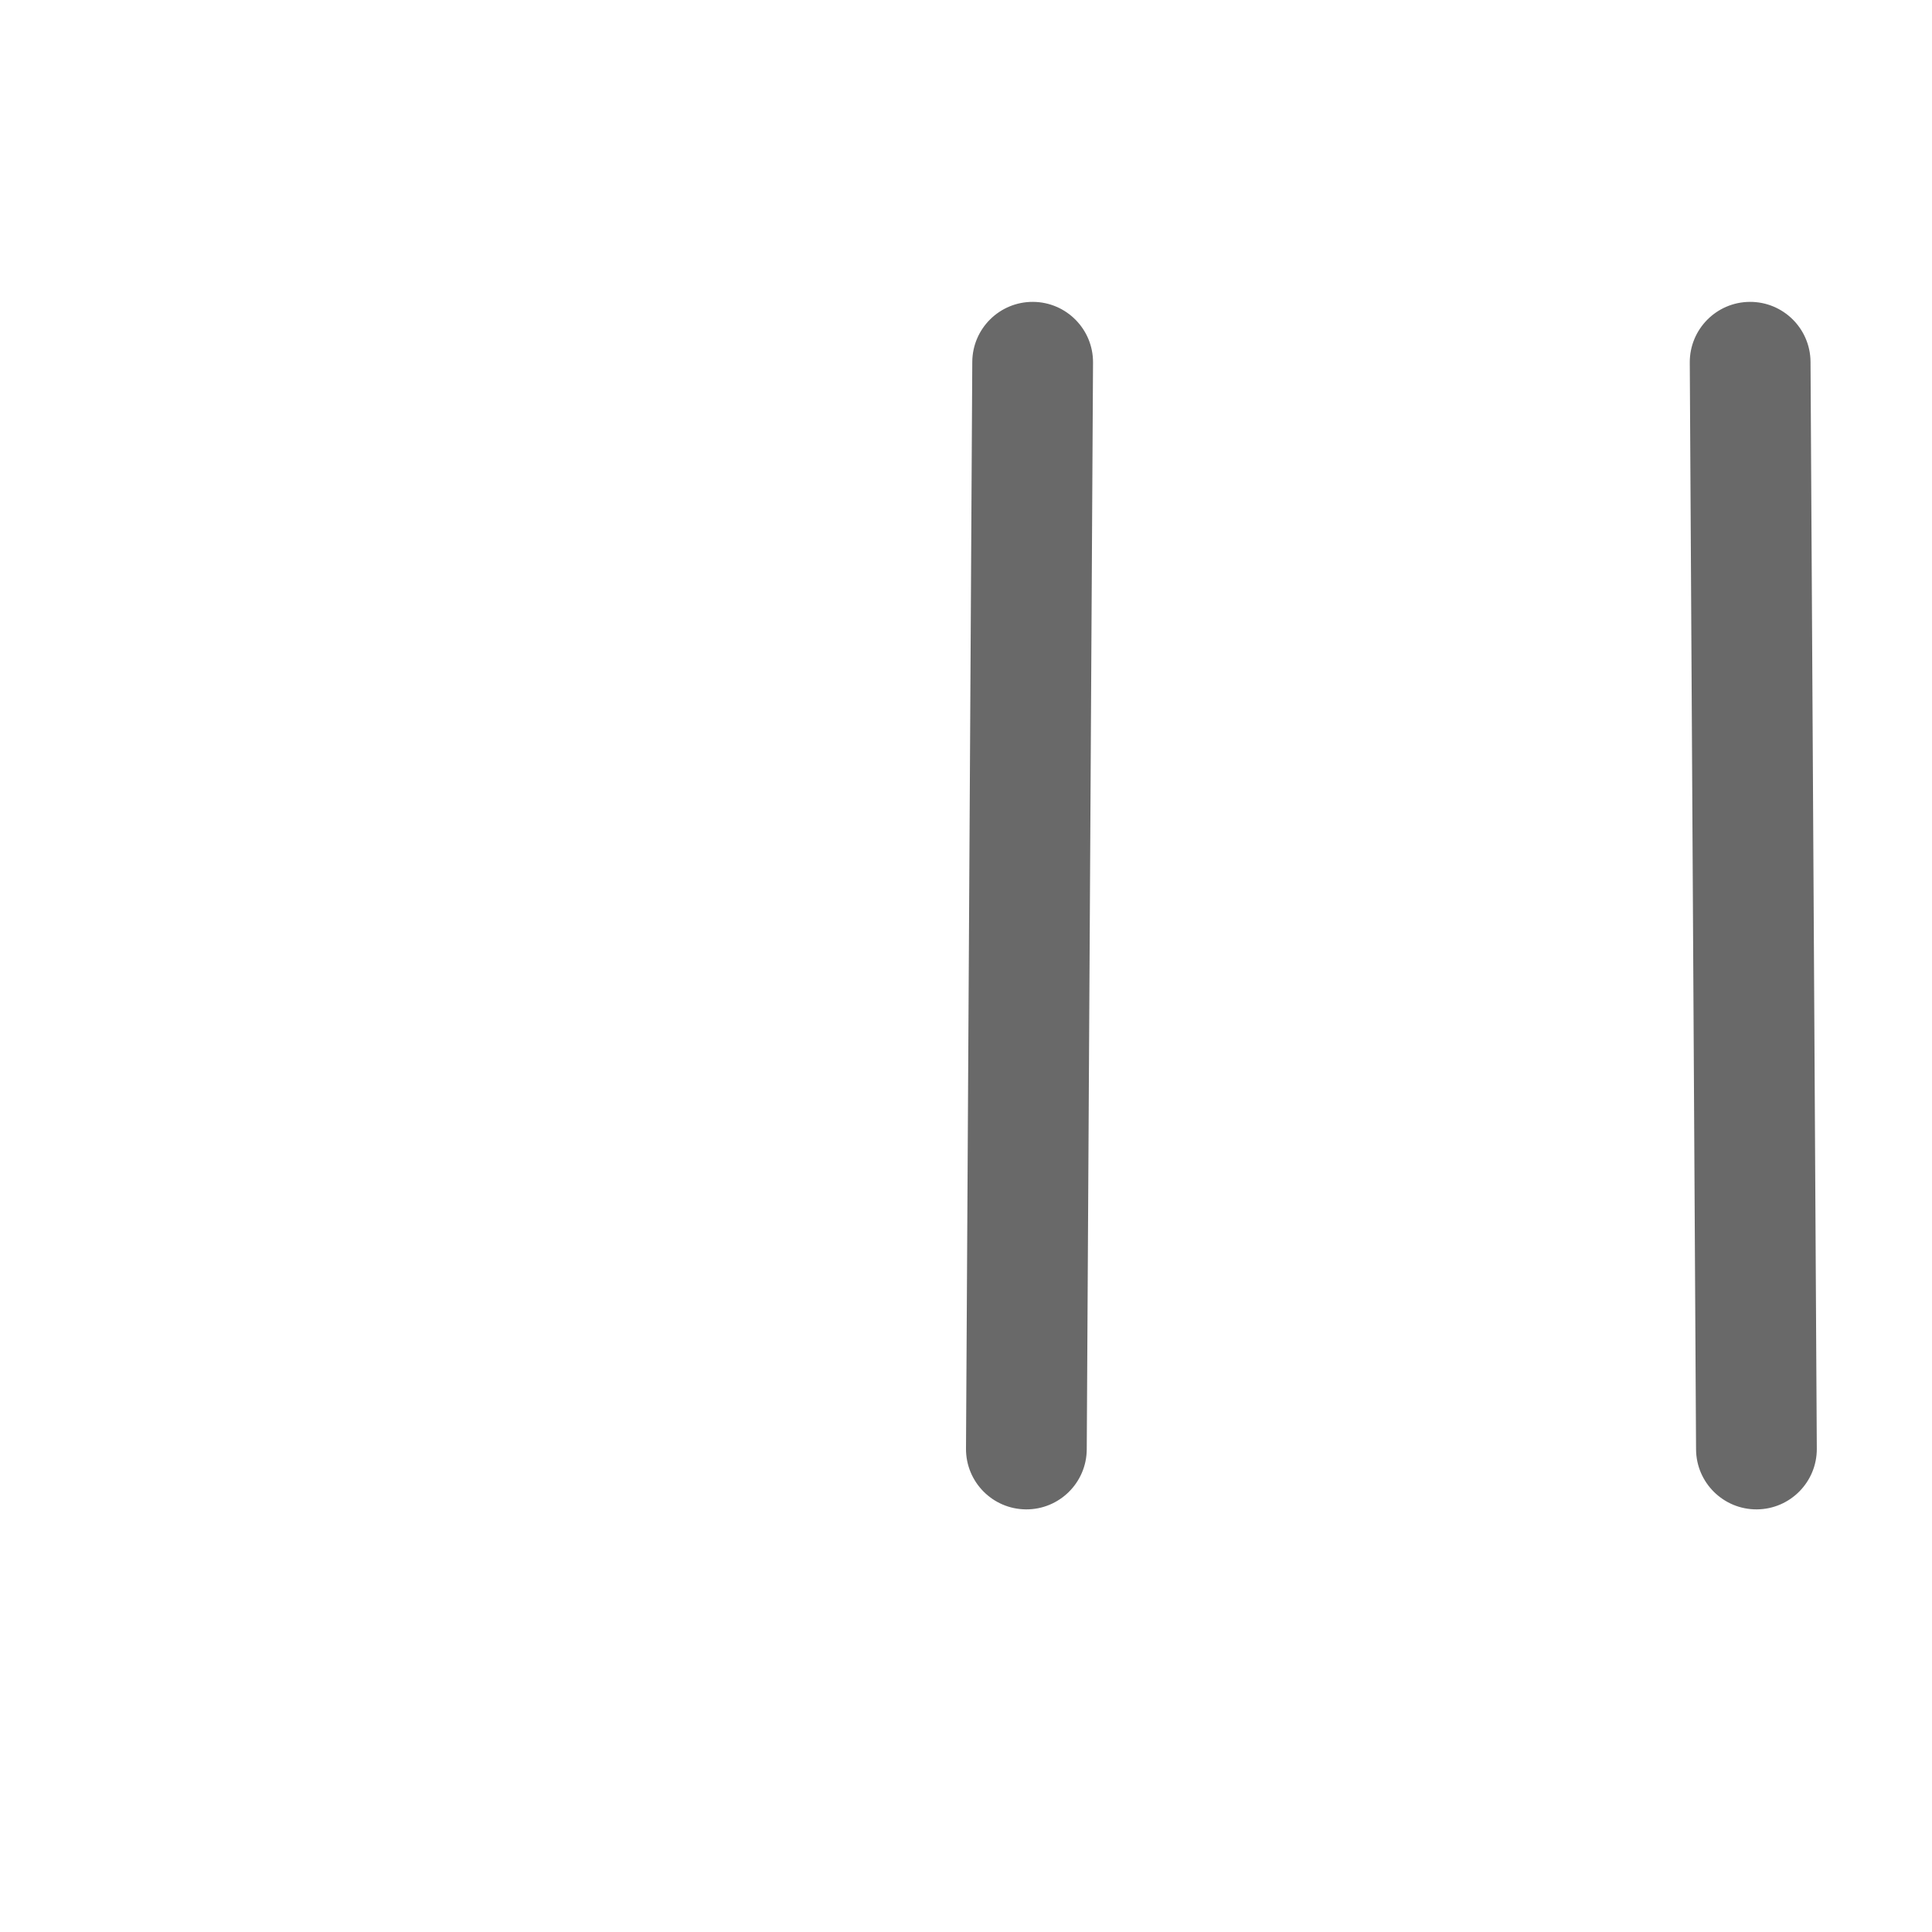
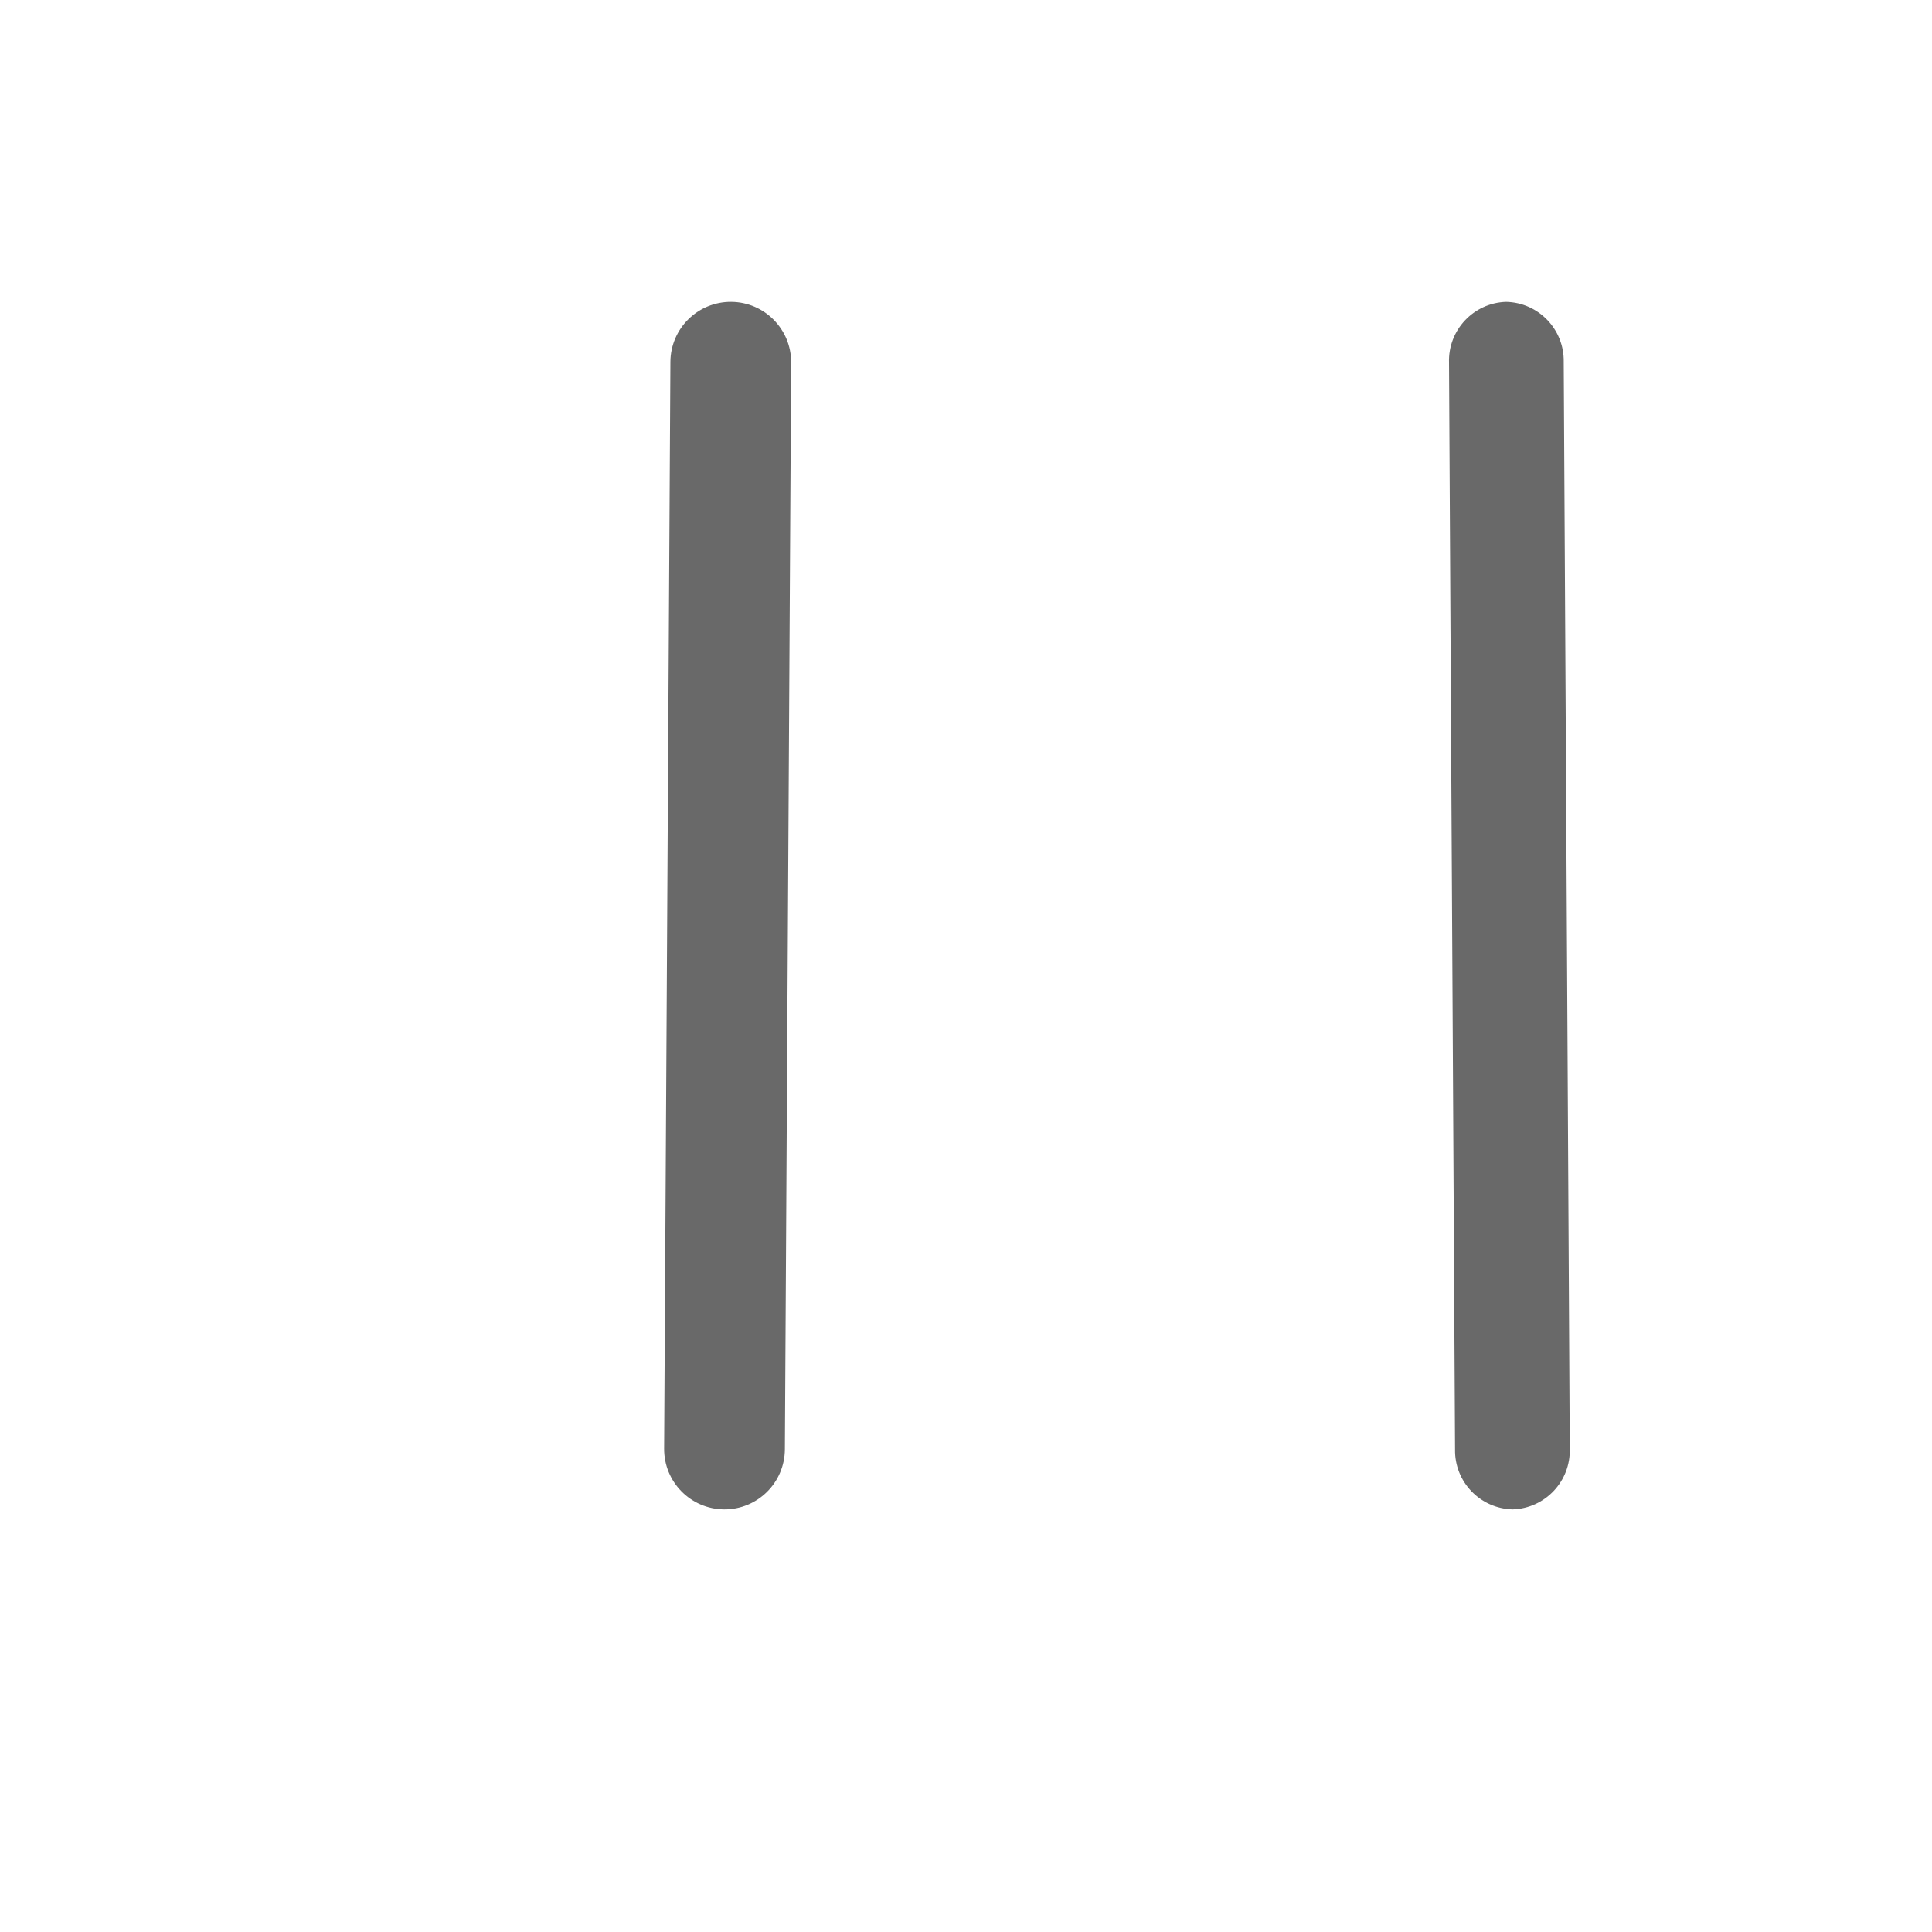
- <svg xmlns="http://www.w3.org/2000/svg" width="16" height="16" viewBox="0 0 11 16" fill="#696969">
-   <path d="M6.5 12.003l.052-9a.5.5 0 1 0-1-.006l-.052 9a.5.5 0 1 0 1 .006zm6.046-.006l-.052-9a.5.5 0 0 0-1 .006l.052 9a.5.5 0 0 0 1-.006z" fill-rule="evenodd" />
+ <svg xmlns="http://www.w3.org/2000/svg" width="16" height="16" viewBox="0 0 16 16" fill="#696969">
+   <g fill-rule="evenodd">
+     <path d="M6.5 12.003l.052-9a.5.5 0 1 0-1-.006l-.052 9a.5.5 0 1 0 1 .006zM13 11.997l-.05-9a.488.488 0 0 0-.477-.497.488.488 0 0 0-.473.503l.05 9a.488.488 0 0 0 .477.497.488.488 0 0 0 .473-.503z" />
+   </g>
</svg>
